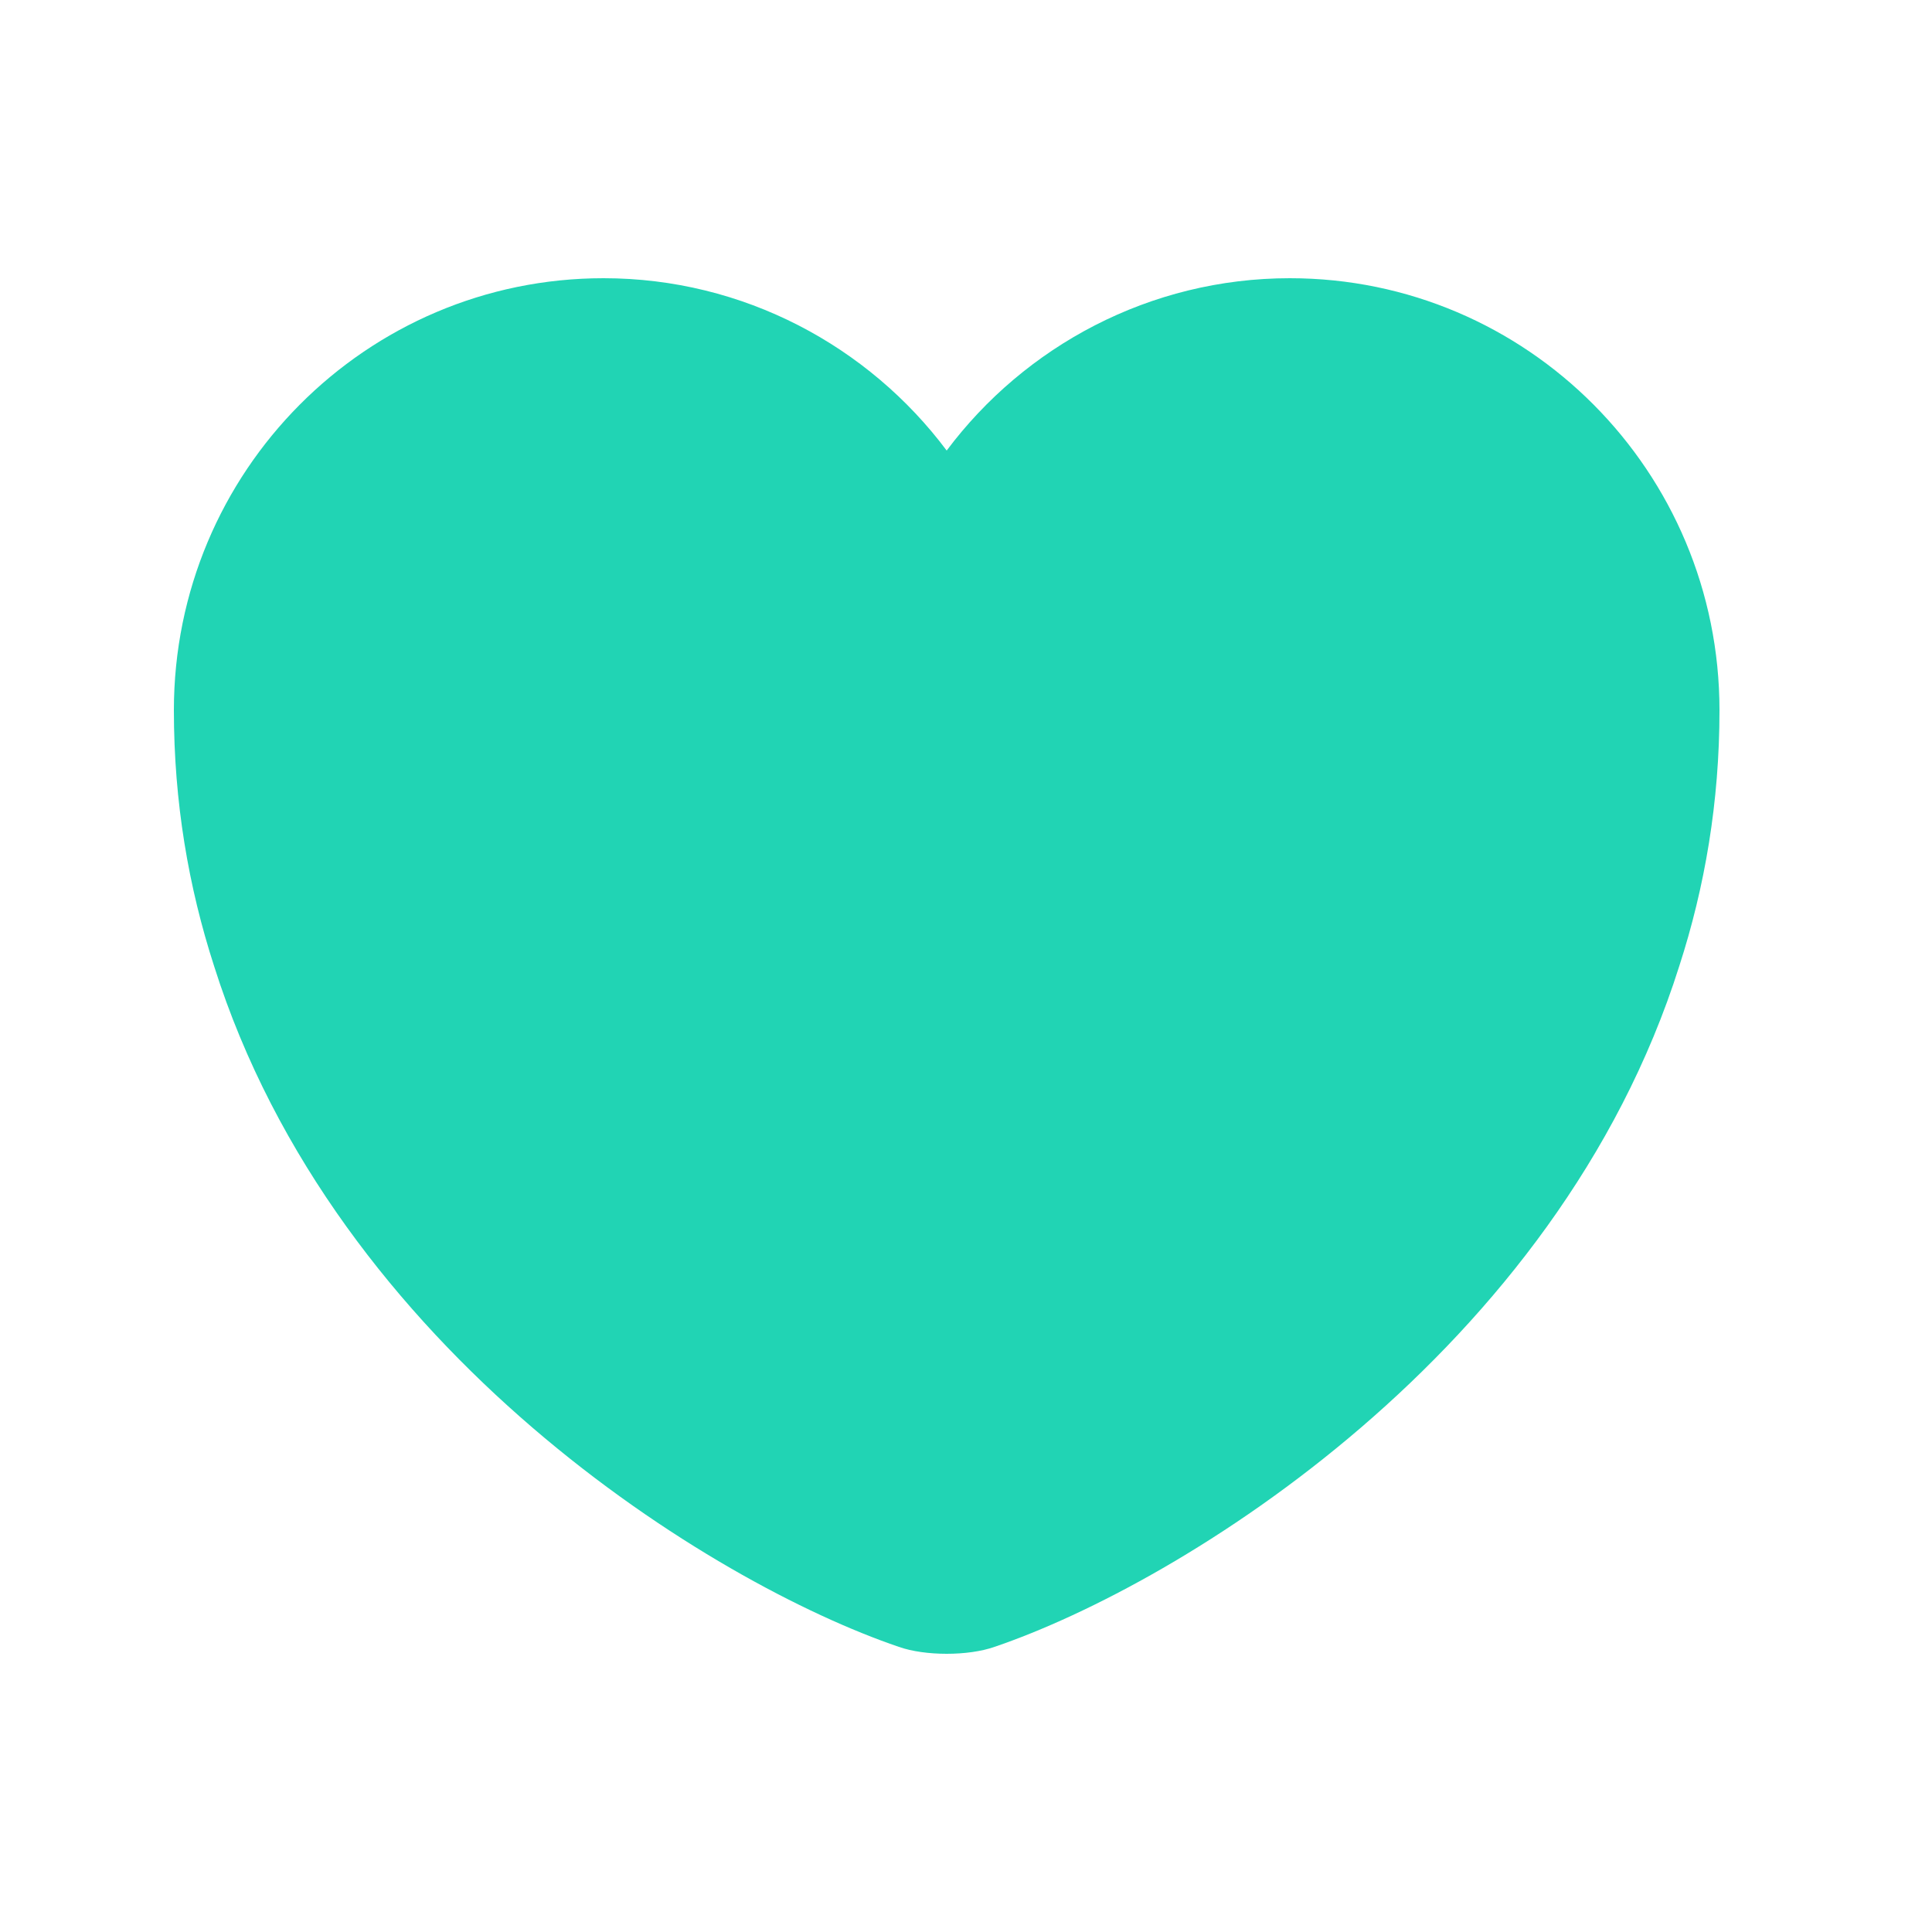
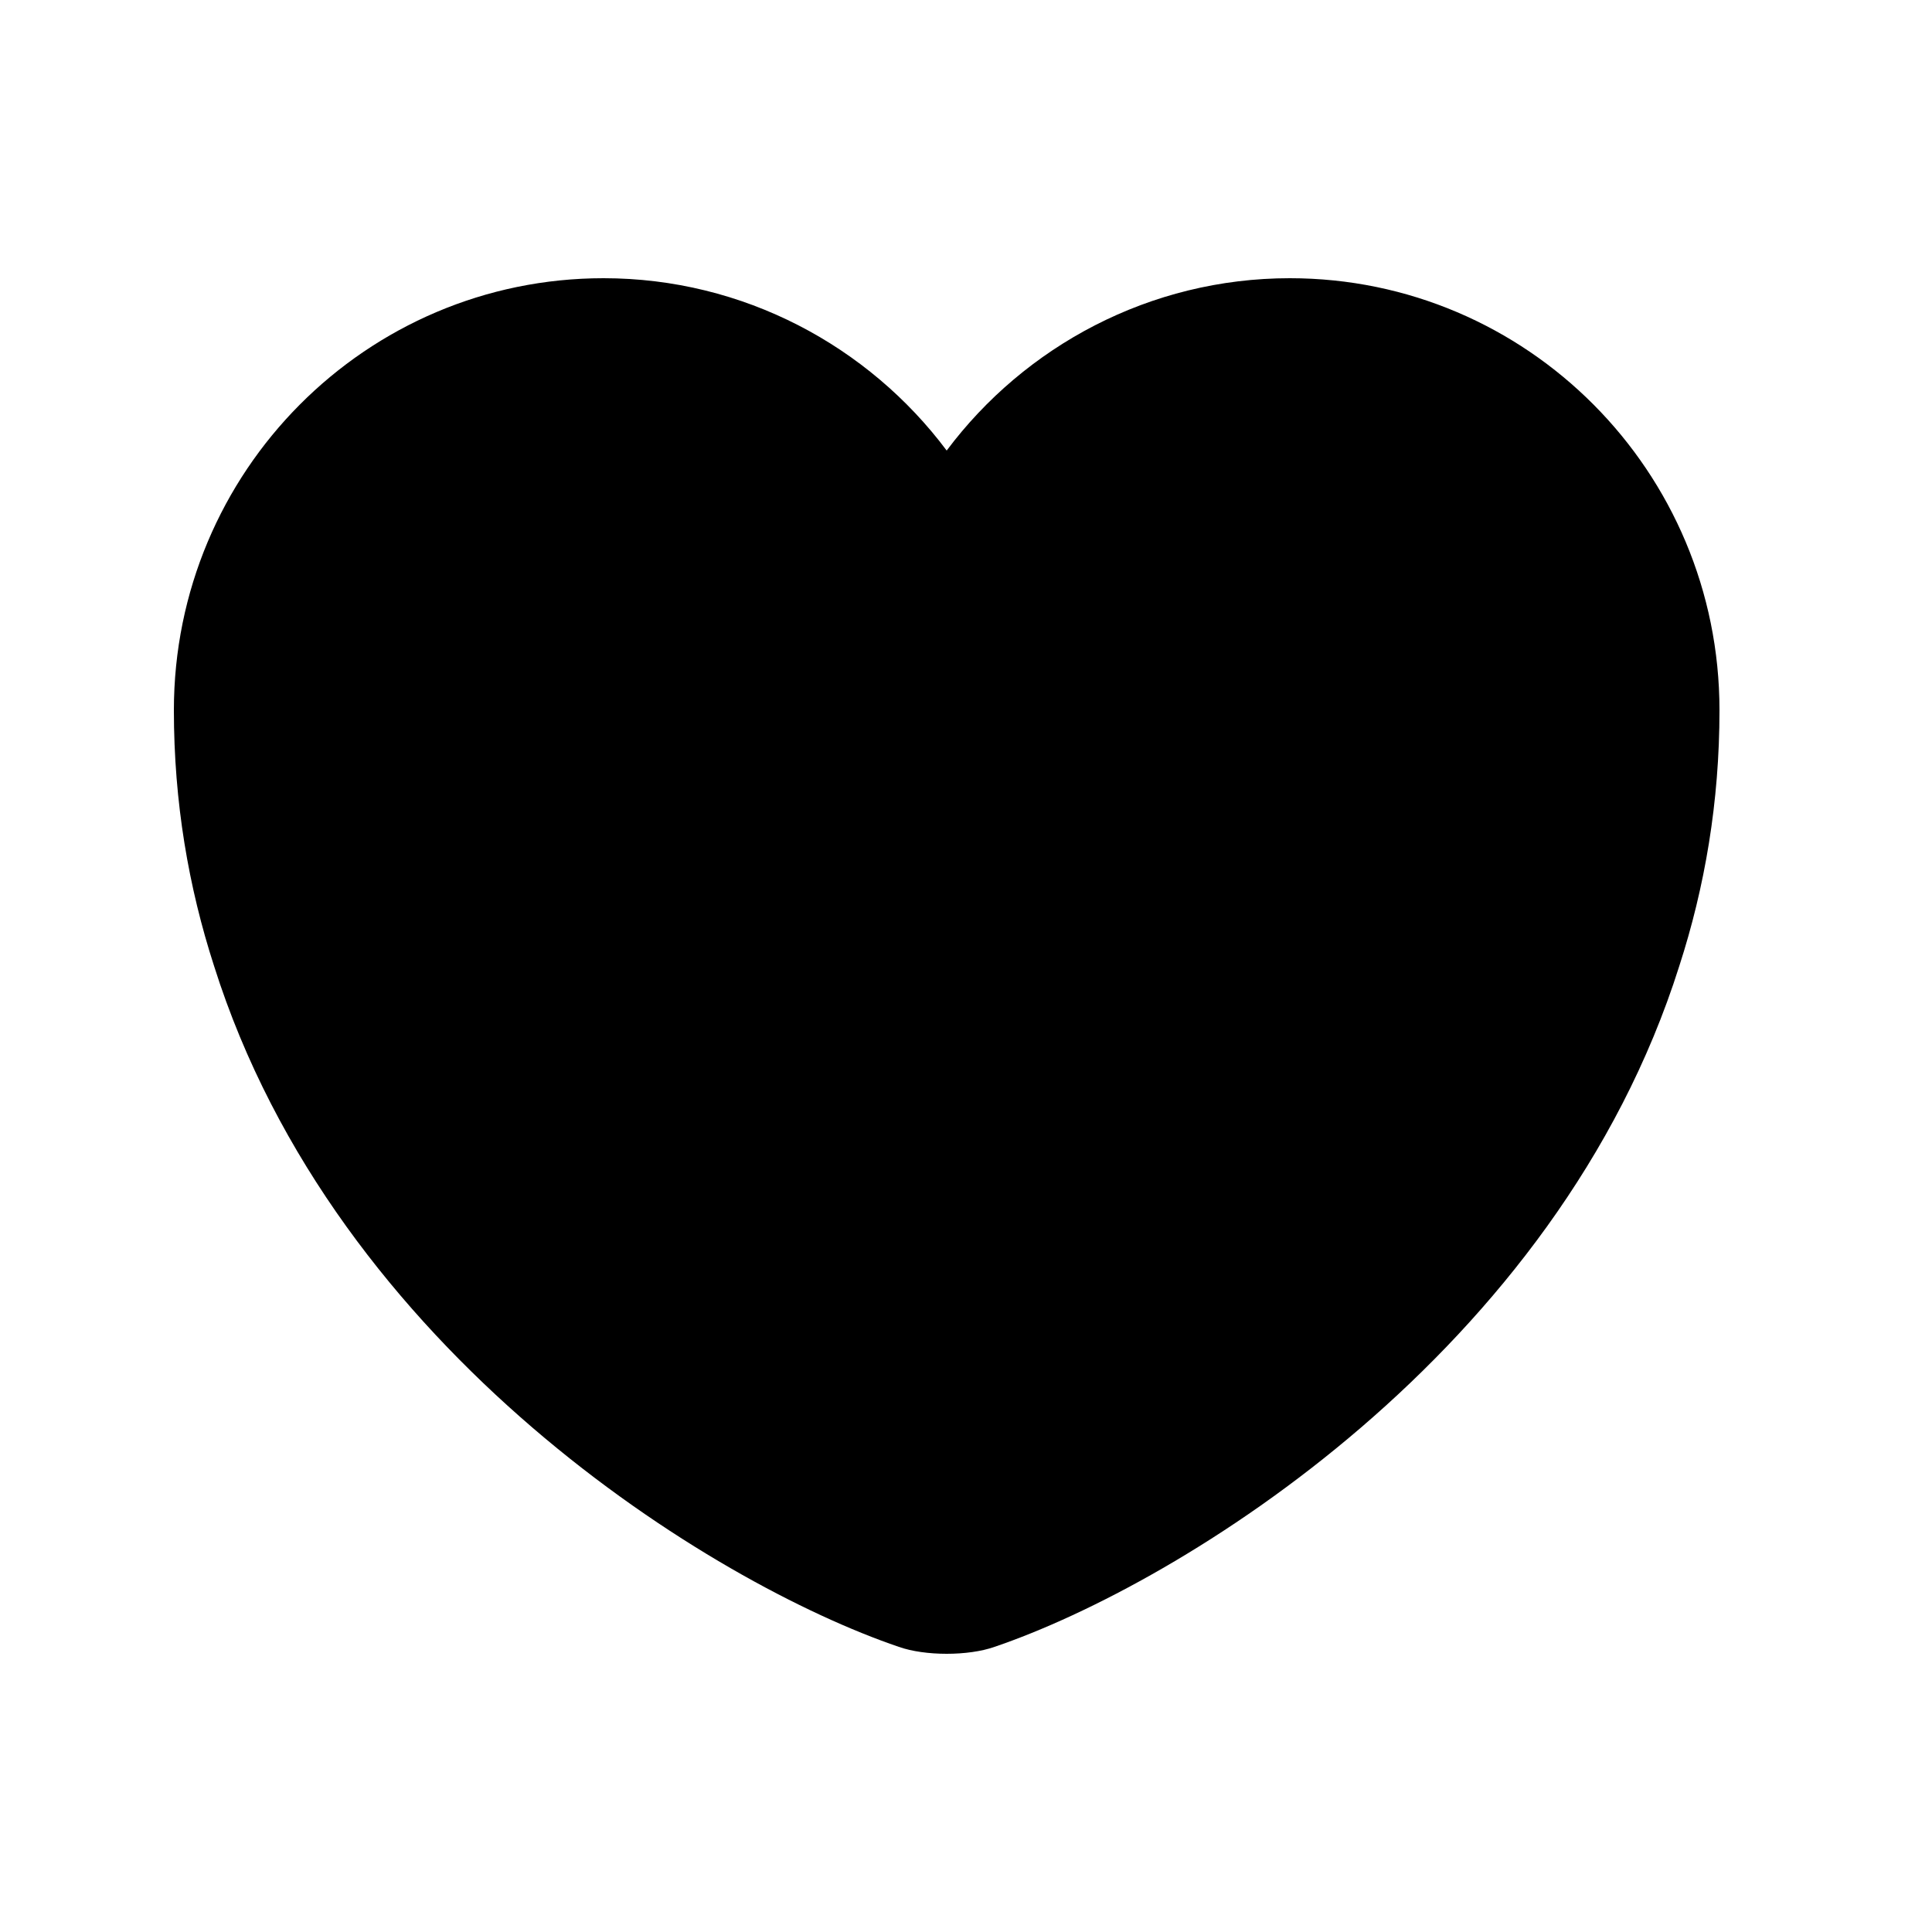
<svg xmlns="http://www.w3.org/2000/svg" width="25" height="25" viewBox="0 0 25 25" fill="none">
-   <path d="M16.69 3.6C14.88 3.6 13.26 4.48 12.25 5.83C11.24 4.48 9.62 3.6 7.81 3.6C4.74 3.6 2.25 6.1 2.25 9.19C2.25 10.38 2.44 11.48 2.77 12.5C4.35 17.5 9.22 20.49 11.63 21.31C11.97 21.43 12.53 21.43 12.87 21.31C15.28 20.49 20.15 17.5 21.73 12.5C22.06 11.48 22.25 10.38 22.25 9.19C22.25 6.1 19.76 3.6 16.69 3.6Z" fill="#21D4B4" />
+   <path d="M16.69 3.6C14.88 3.6 13.26 4.48 12.25 5.83C11.24 4.48 9.62 3.6 7.81 3.6C4.74 3.6 2.25 6.1 2.25 9.19C2.25 10.38 2.44 11.48 2.77 12.5C4.35 17.5 9.22 20.49 11.63 21.31C11.97 21.43 12.53 21.43 12.87 21.31C15.28 20.49 20.15 17.5 21.73 12.5C22.06 11.48 22.25 10.38 22.25 9.19C22.25 6.1 19.76 3.6 16.69 3.6Z" fill="currentColor" />
</svg>
